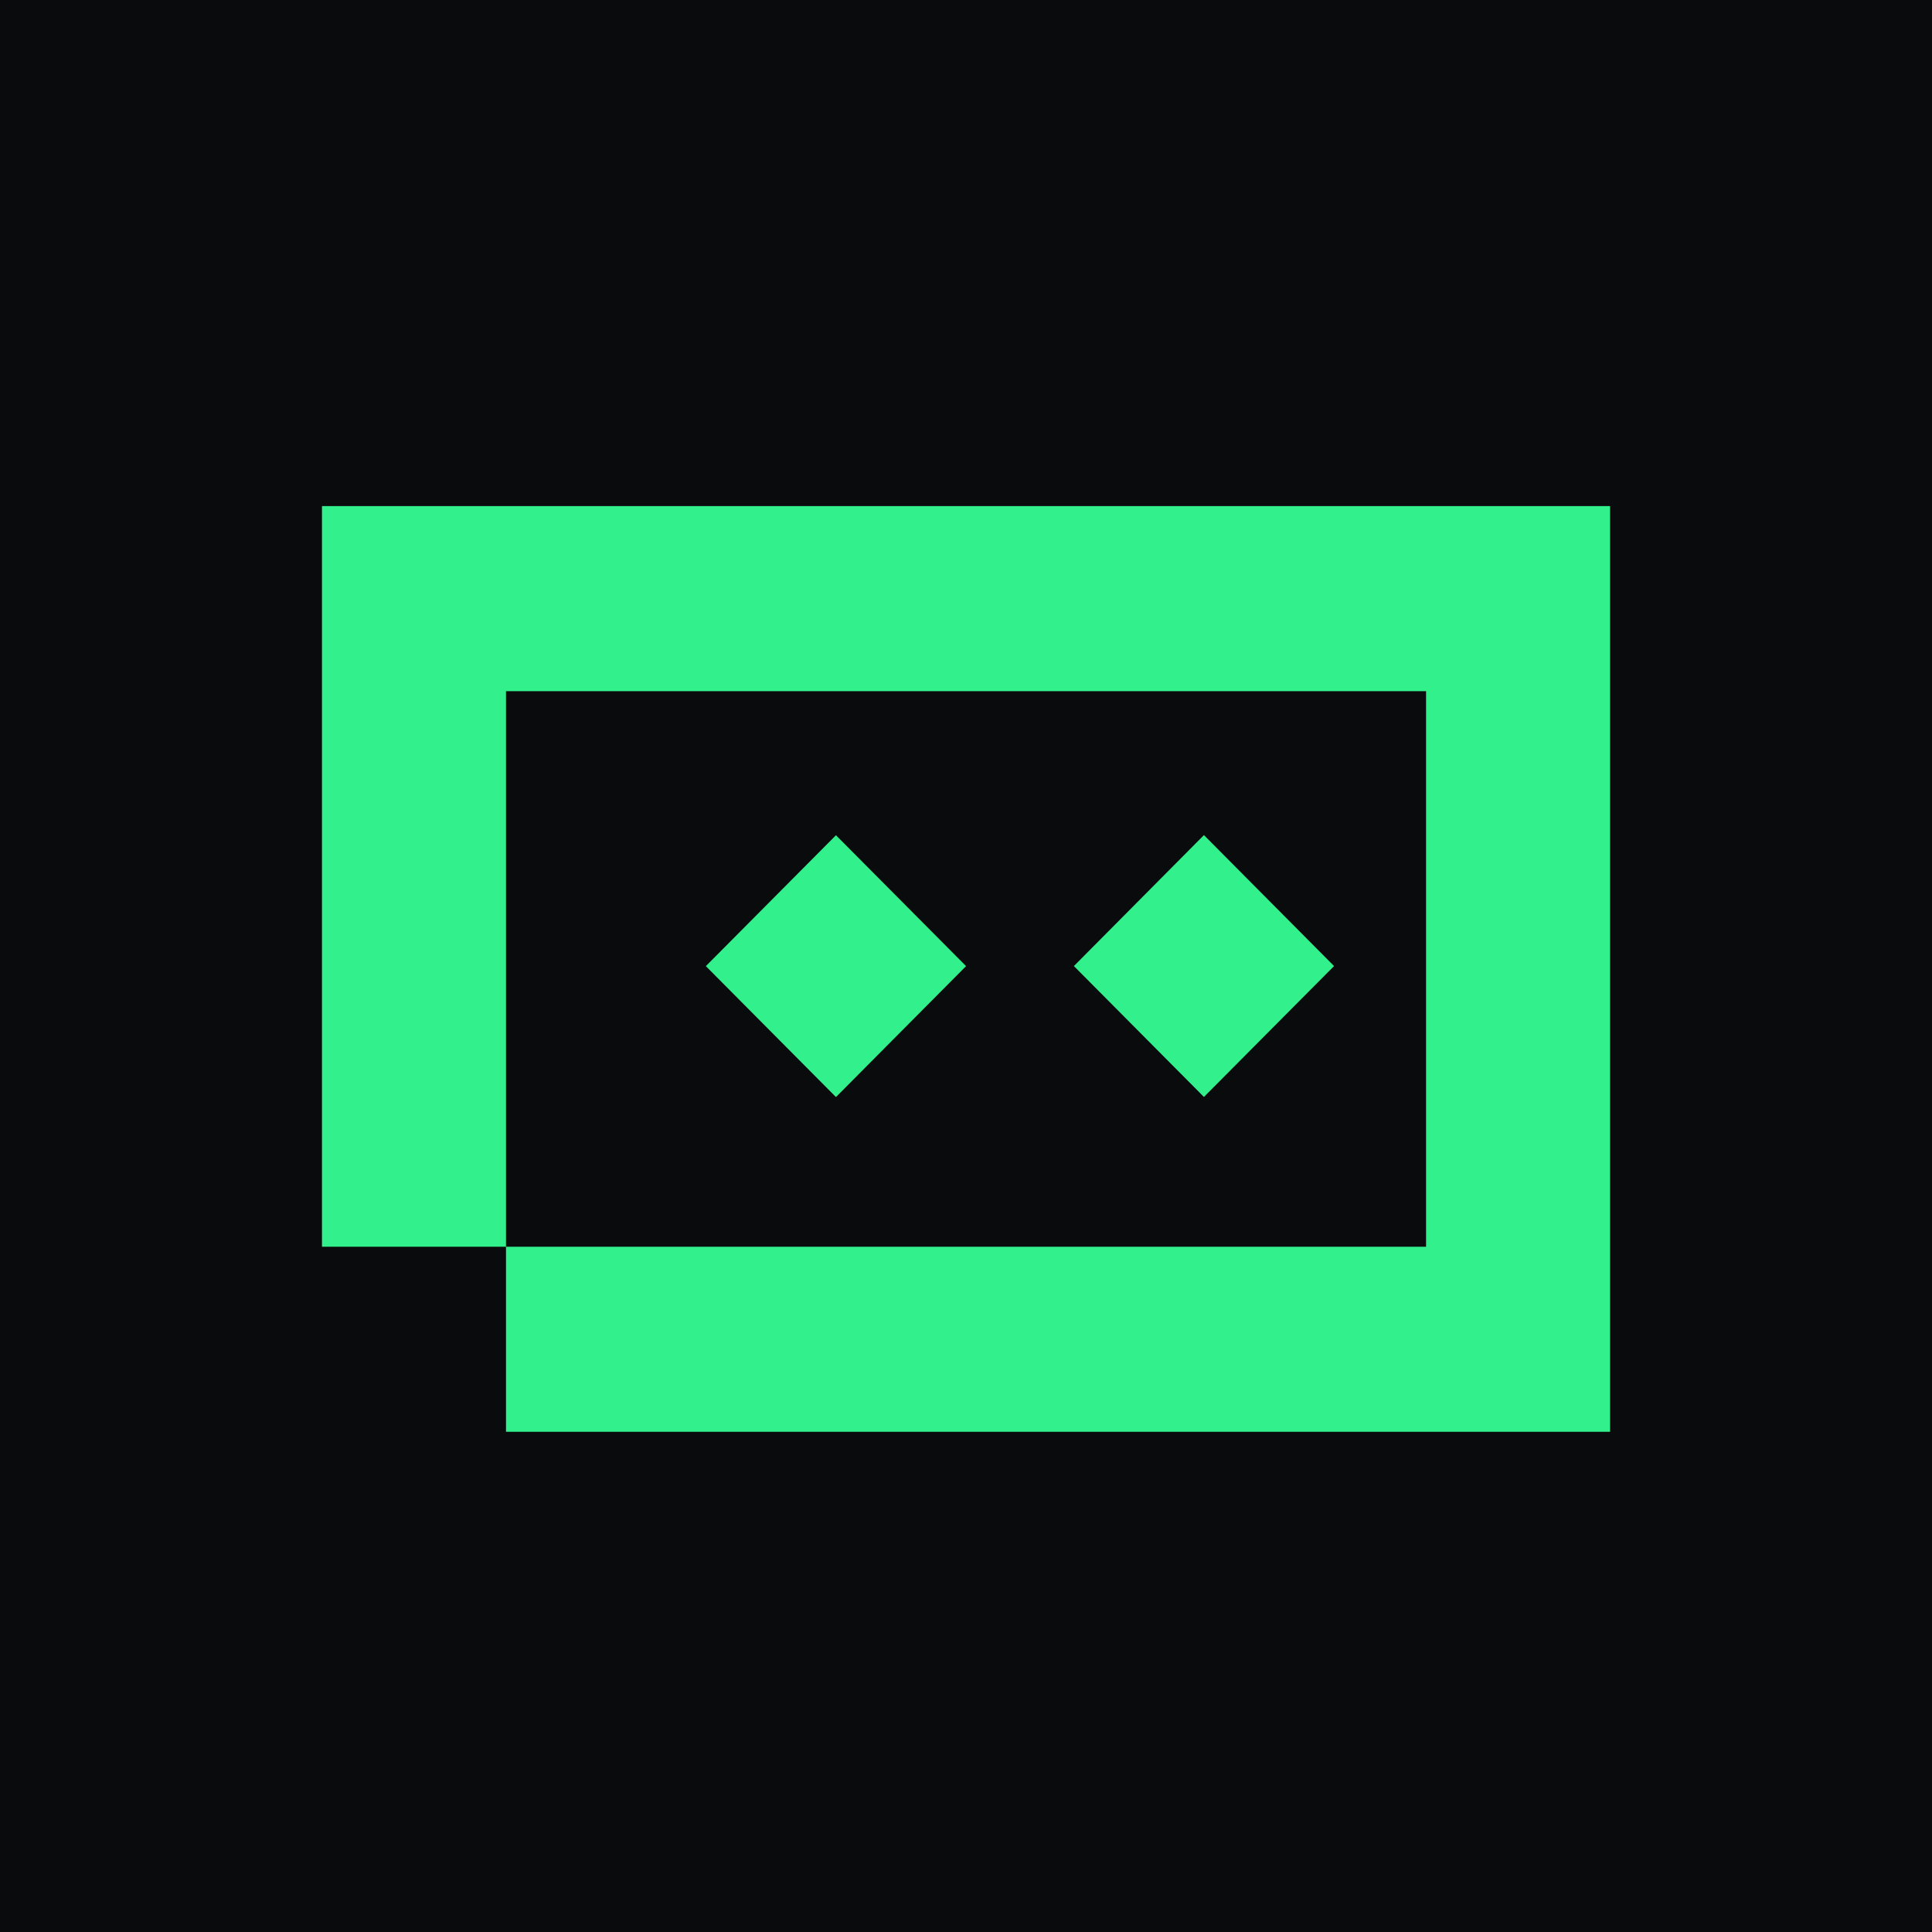
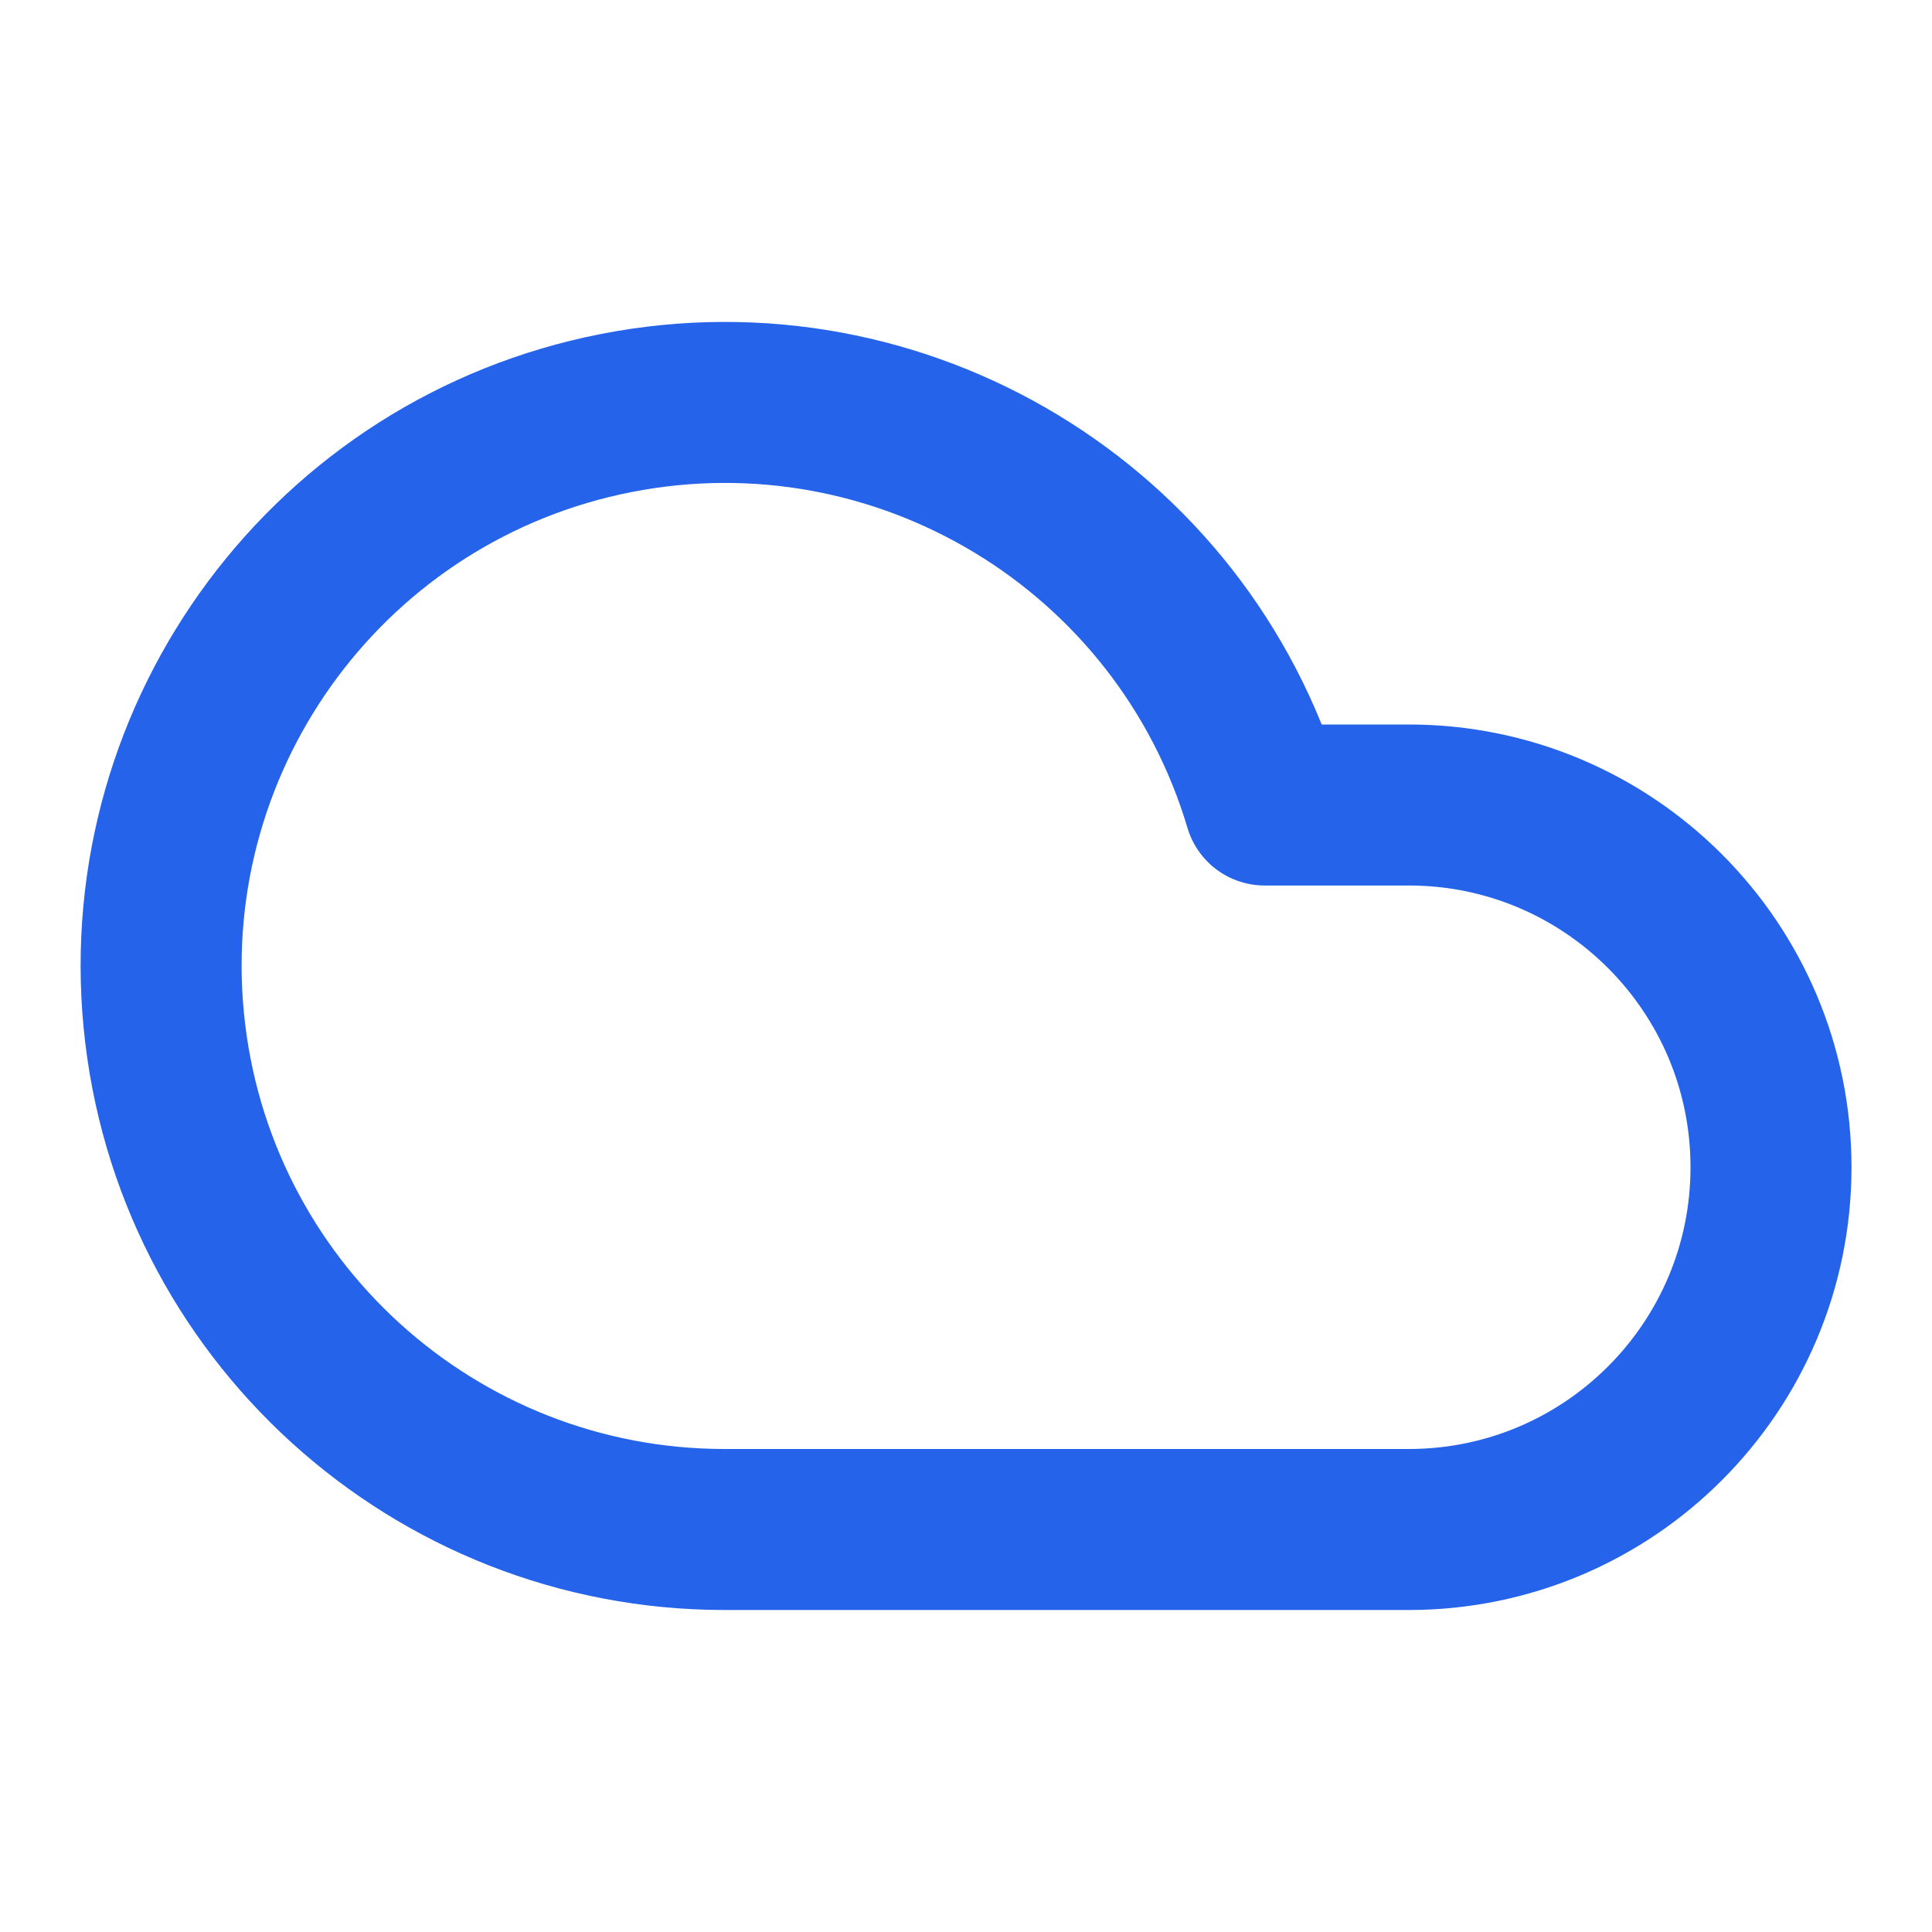
- <svg xmlns="http://www.w3.org/2000/svg" width="32" height="32" viewBox="0 0 32 32" fill="none">
-   <rect width="32" height="32" fill="#0A0B0D" />
-   <path d="M26.668 23.715H8.381V20.65H5.333V8.382H26.668V23.715ZM8.381 20.65H23.62V11.448H8.381V20.65ZM16.001 16.002L13.846 18.171L11.691 16.002L13.846 13.834L16.001 16.002ZM22.096 16.001L19.941 18.169L17.787 16.001L19.941 13.832L22.096 16.001Z" fill="#32F08C" />
+ <svg xmlns="http://www.w3.org/2000/svg" width="24" height="24" viewBox="0 0 24 24" fill="none" stroke="#2563eb" stroke-width="2" stroke-linecap="round" stroke-linejoin="round" aria-hidden="true">
+   <path d="M17.5 19H9a7 7 0 1 1 6.71-9h1.79a4.5 4.5 0 1 1 0 9Z" />
</svg>
